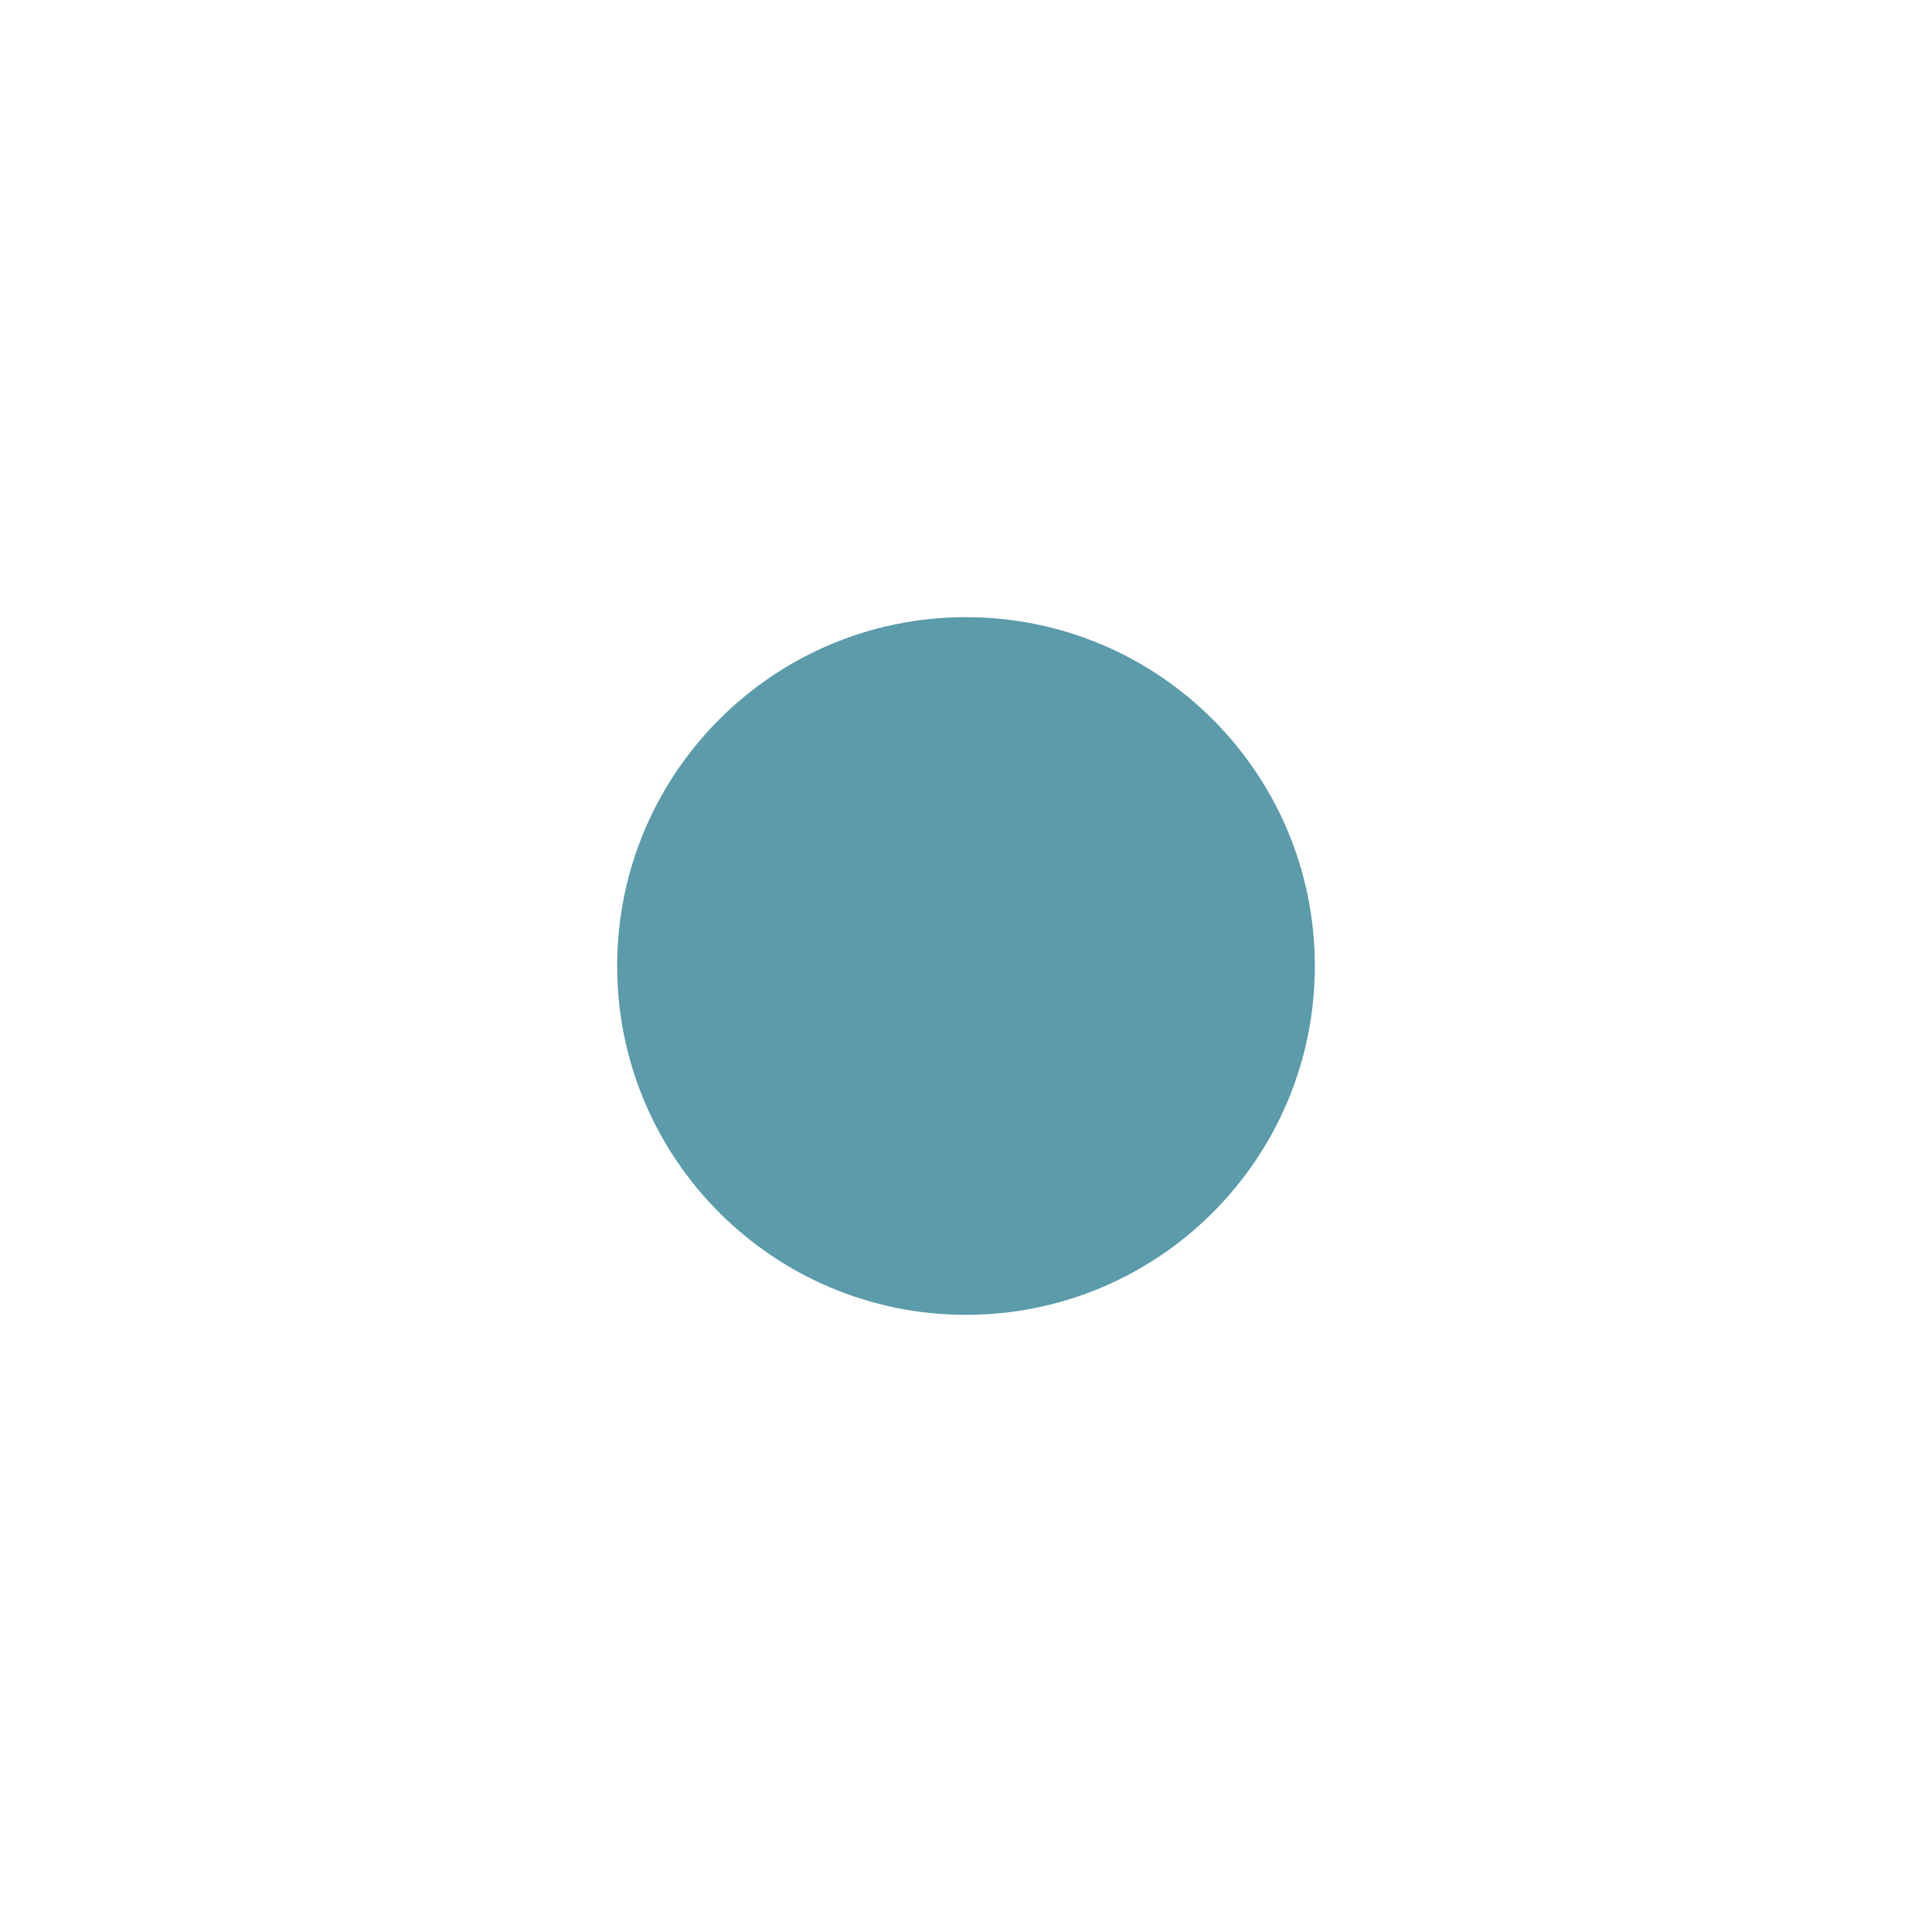
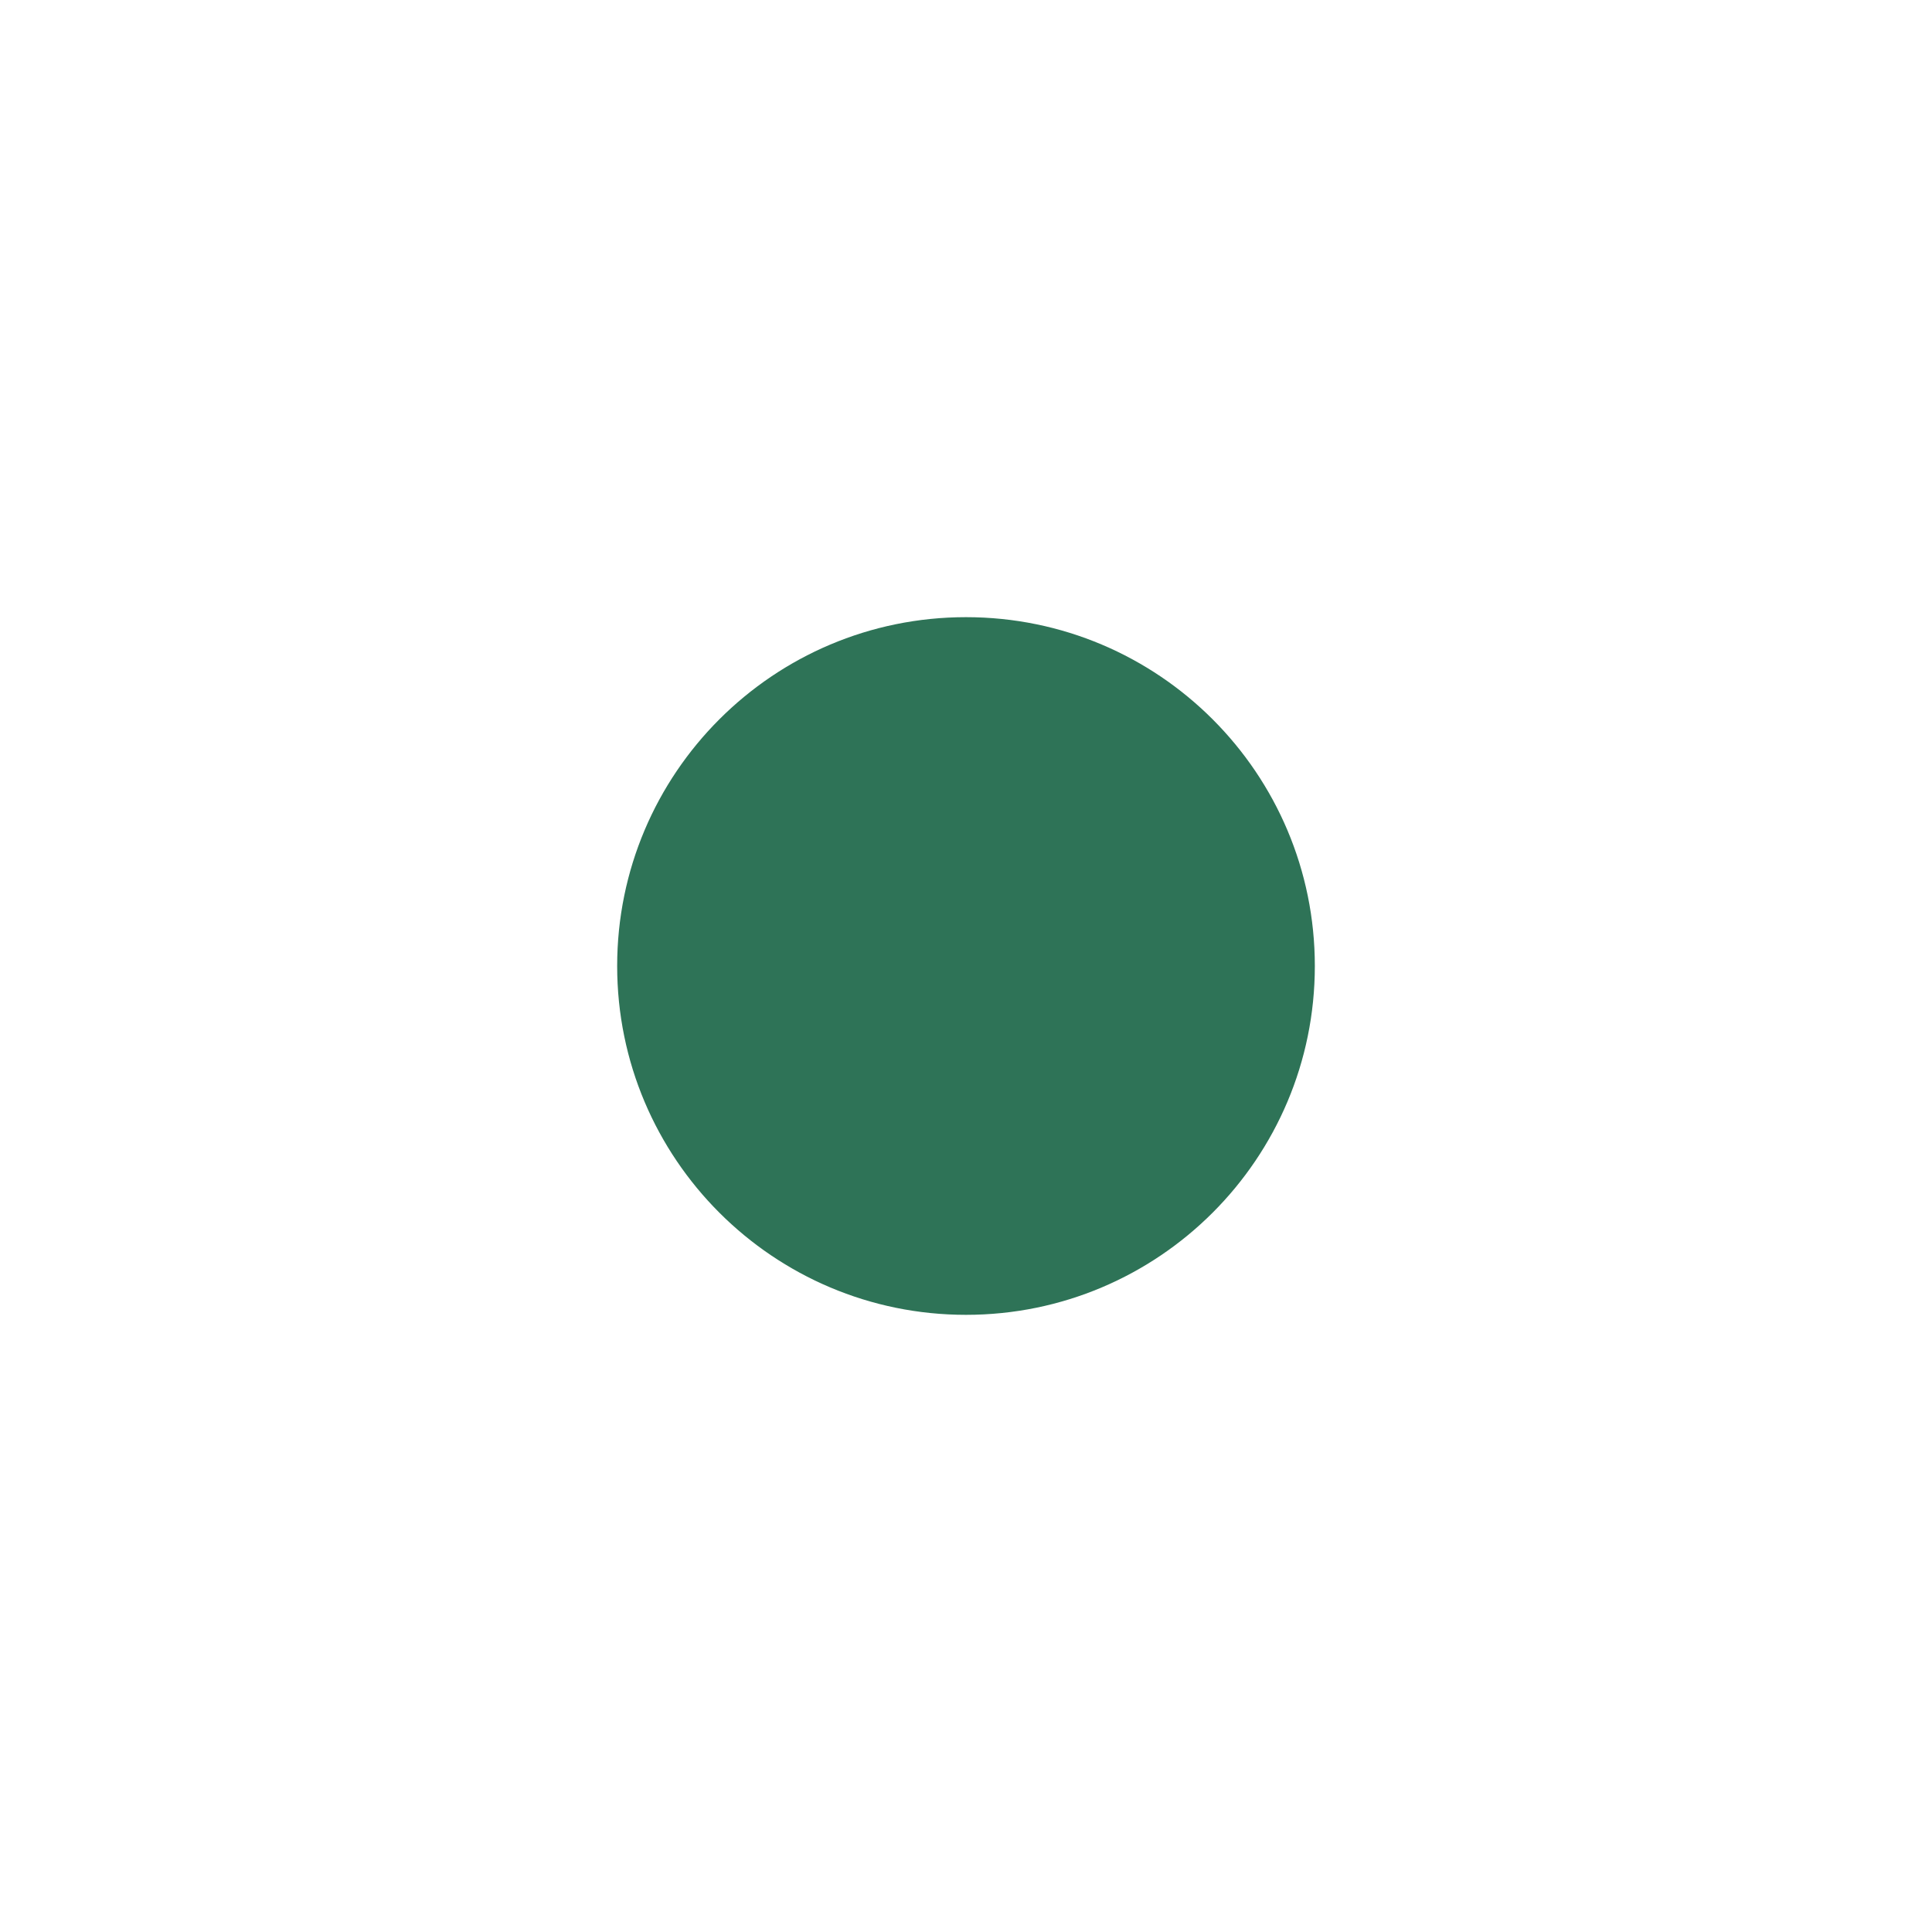
<svg xmlns="http://www.w3.org/2000/svg" viewBox="0 0 72 72" width="72" height="72" fill="none">
  <circle class="ring" cx="36" cy="36" r="30" stroke-width="9" opacity="0.6" />
-   <circle cx="36" cy="36" r="13" fill="#5B9BAA" />
+   <circle cx="36" cy="36" r="13" fill="#2E7357" />
</svg>
